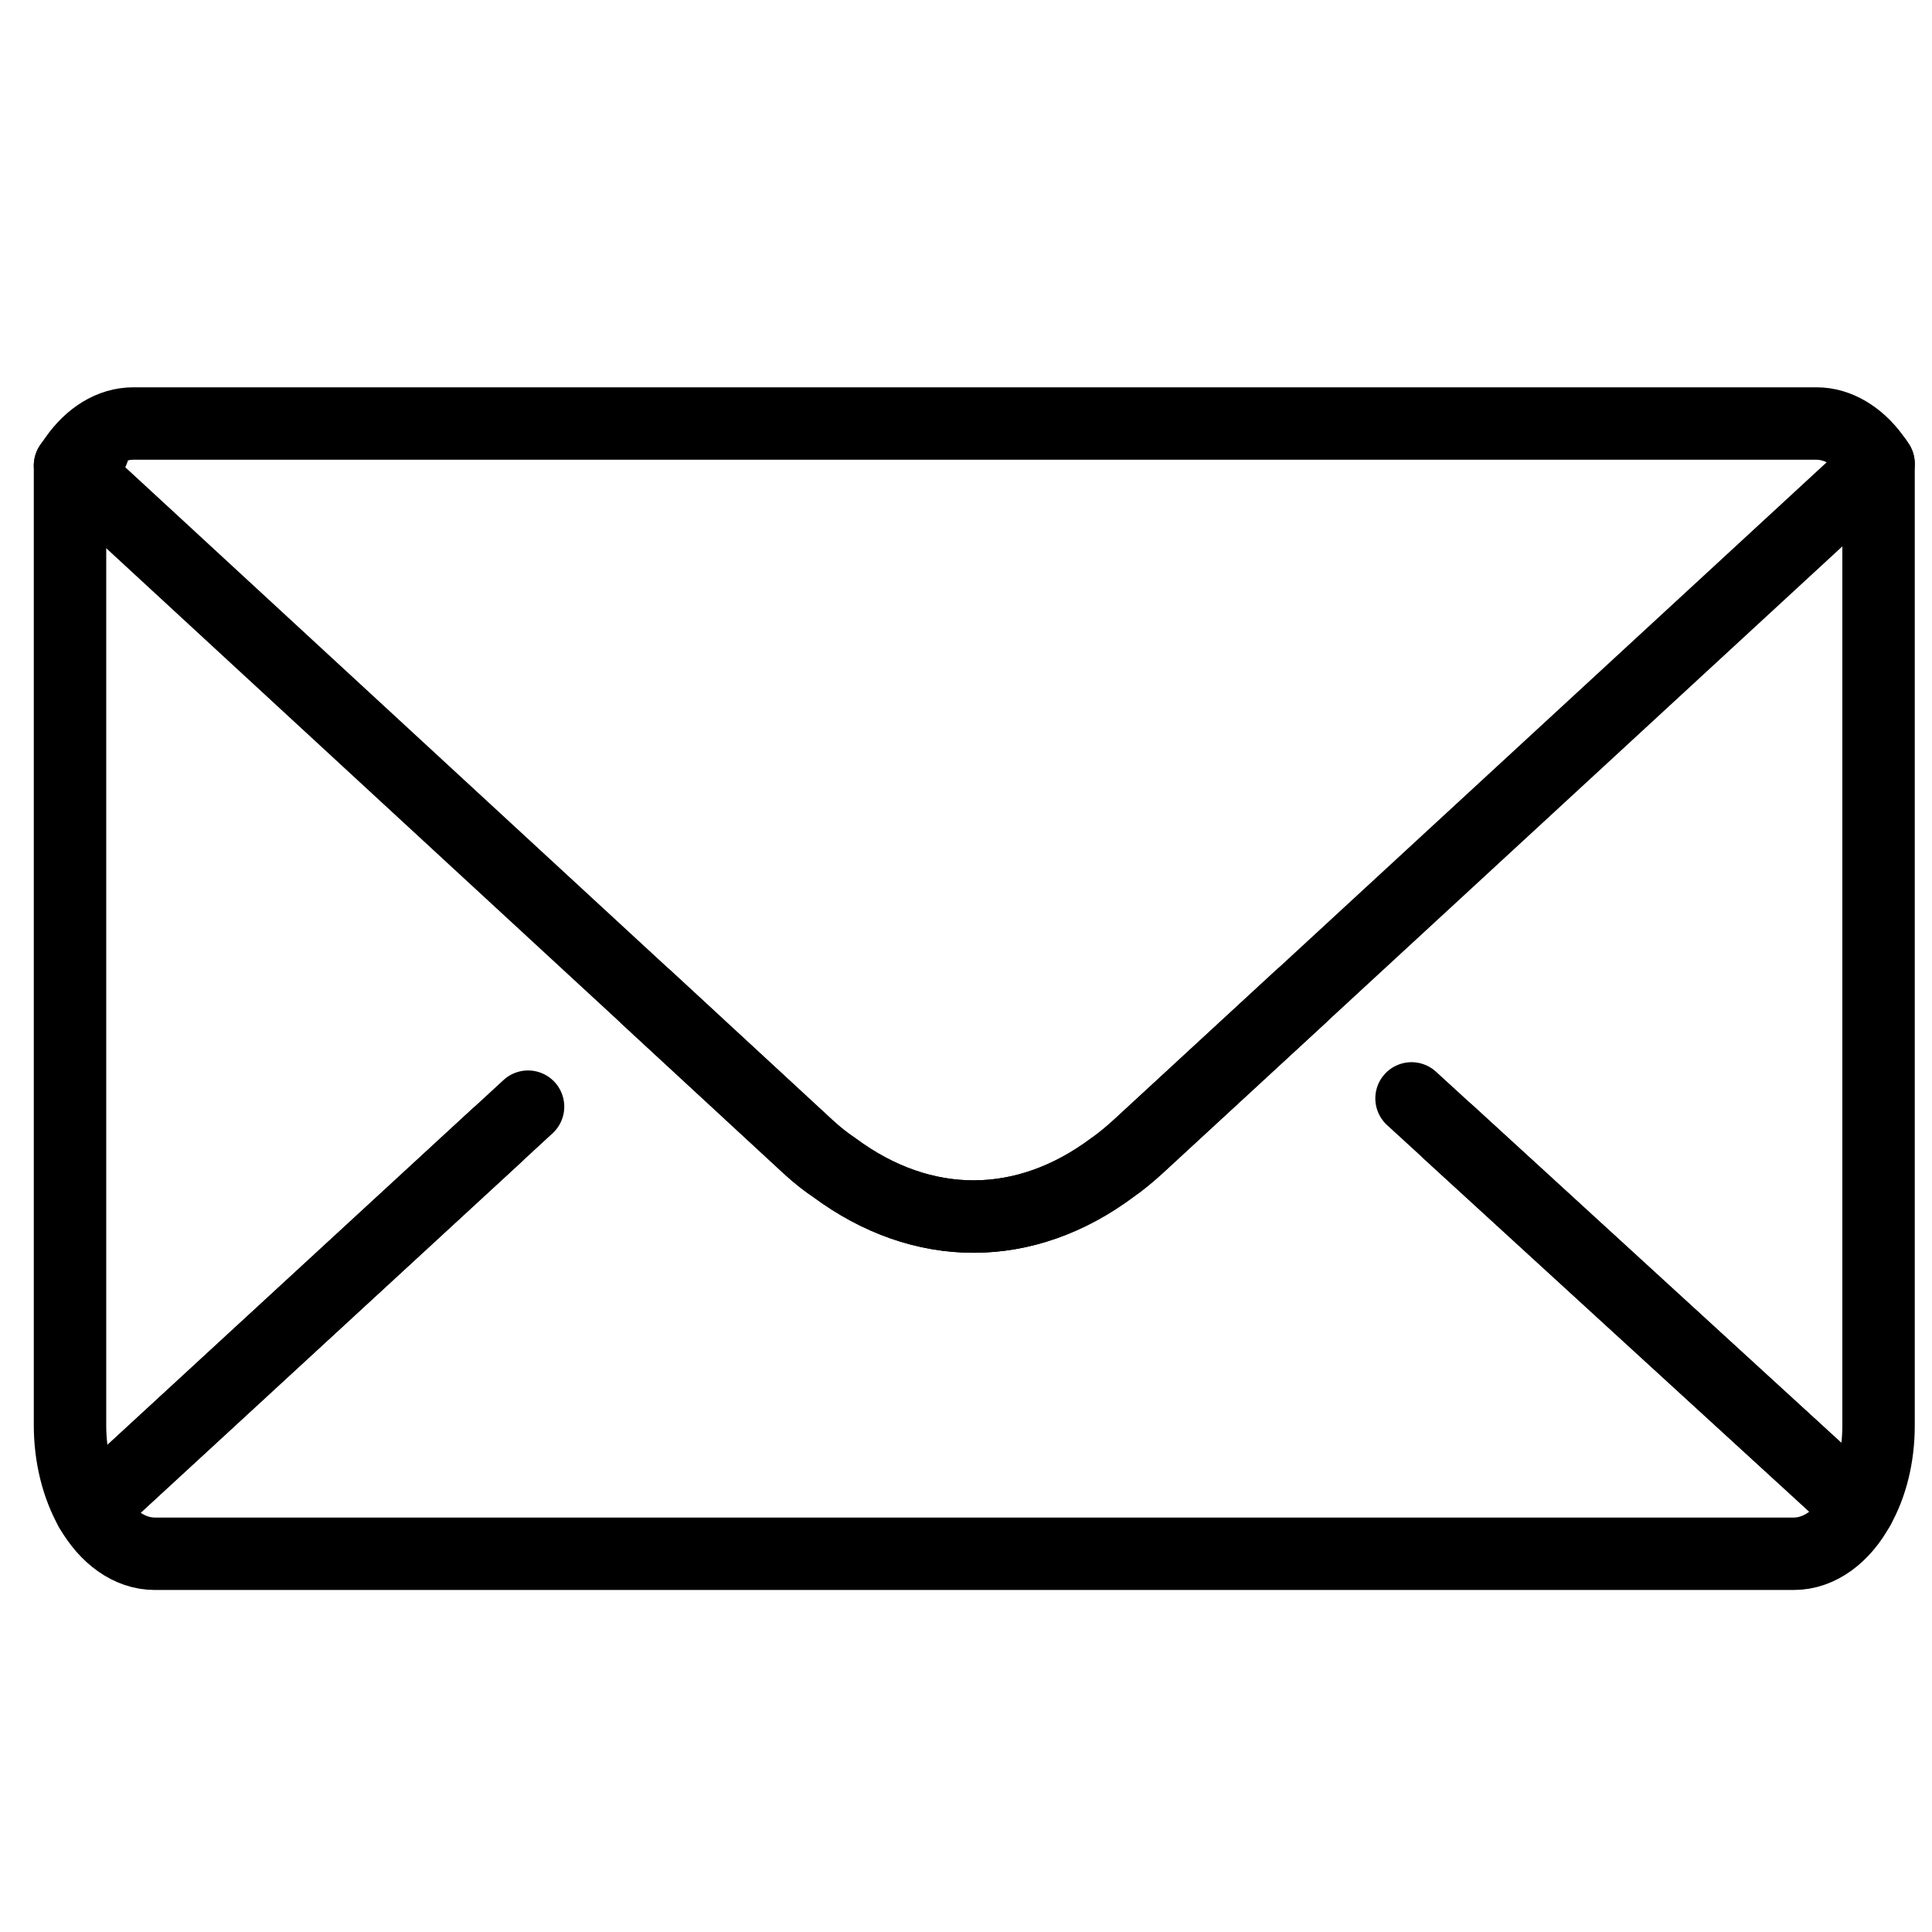
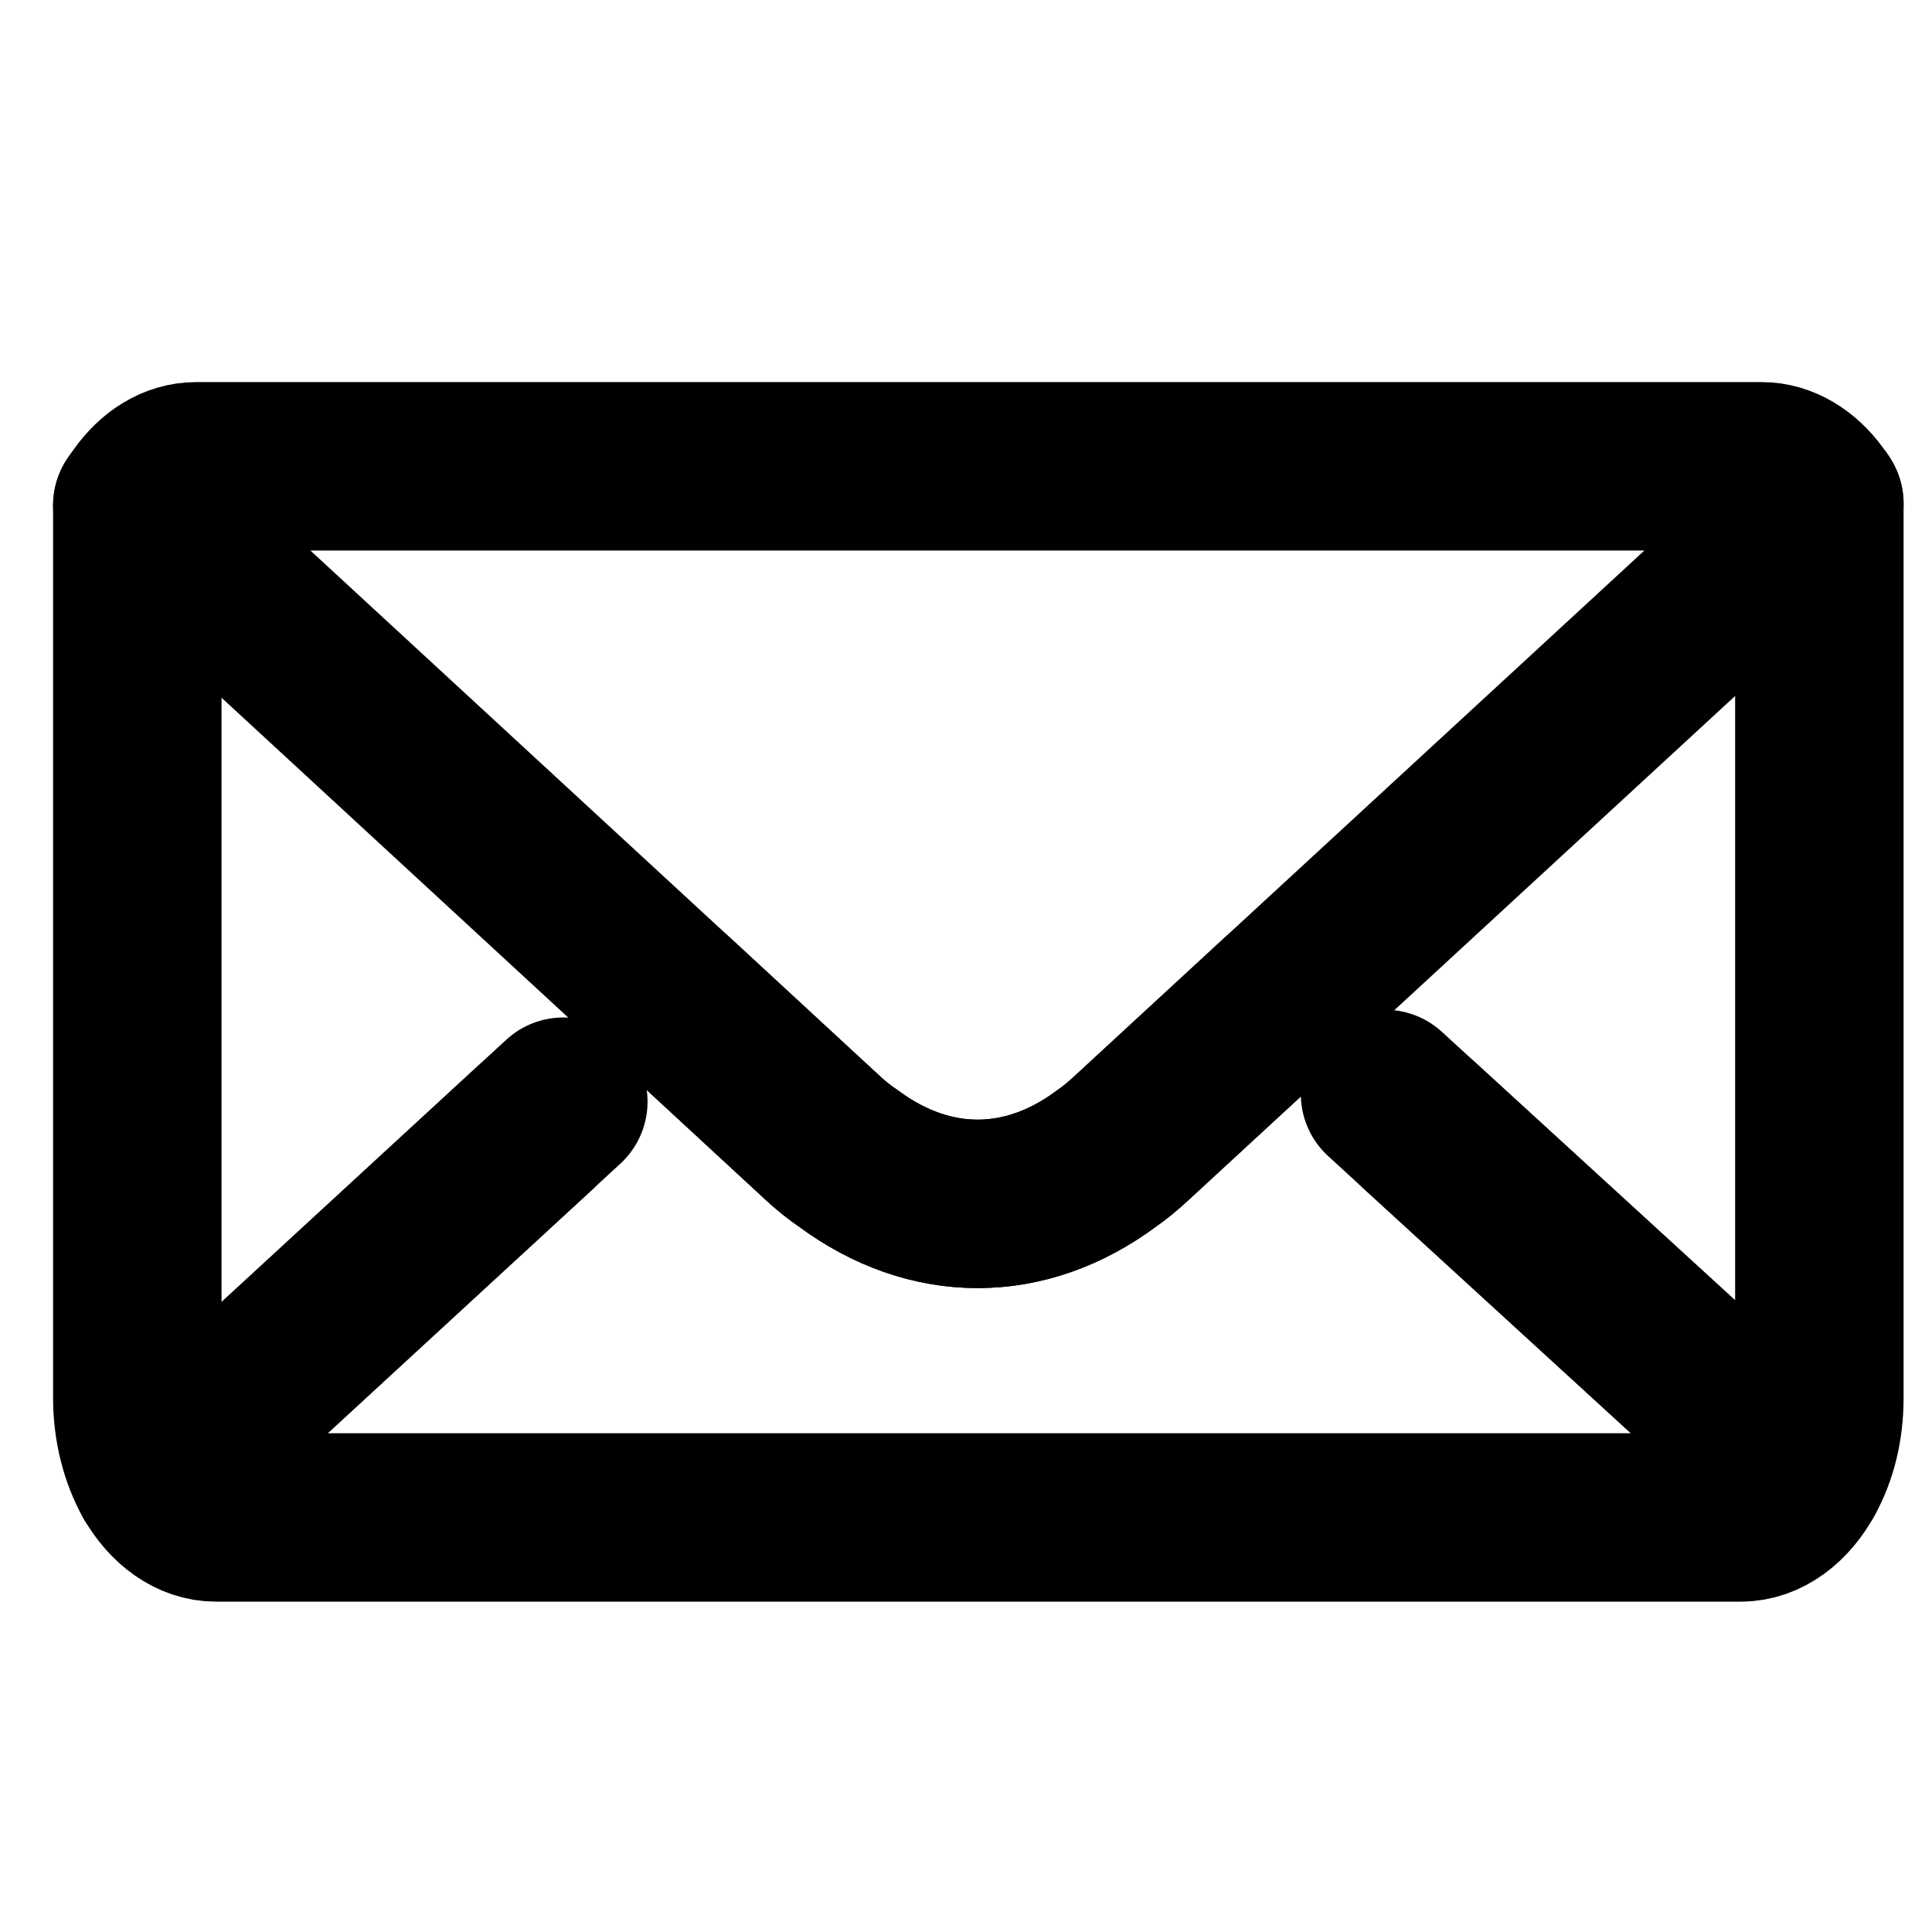
<svg xmlns="http://www.w3.org/2000/svg" width="16" height="16" viewBox="0 0 16 16">
  <defs />
-   <path id="path2" fill="none" stroke="#000000" stroke-miterlimit="10" stroke-width="2" stroke-linecap="round" stroke-linejoin="round" transform="matrix(0.2999097 0 0 0.2999097 -2.684647 -2.760702)" d="M 22.67 40.559 L 11.455 50.89 C 11.105 50.27 10.885 49.45 10.885 48.57 L 10.885 22.06" />
-   <path id="path4" fill="none" stroke="#000000" stroke-miterlimit="10" stroke-width="2" stroke-linecap="round" stroke-linejoin="round" transform="matrix(0.2999097 0 0 0.2999097 -2.684647 -2.760702)" d="M 60.825 22.01 L 60.825 48.57 C 60.825 49.43 60.625 50.22 60.275 50.84 L 48.958 40.478" />
-   <path id="line6" fill="none" stroke="#000000" stroke-miterlimit="10" stroke-width="2" stroke-linecap="round" stroke-linejoin="round" transform="matrix(0.2999097 0 0 0.2999097 -2.684647 -2.760702)" d="M 11.521 21.649 L 11.458 21.61" />
-   <path id="path8" fill="none" stroke="#000000" stroke-miterlimit="10" stroke-width="2" stroke-linecap="round" stroke-linejoin="round" transform="matrix(0.2999097 0 0 0.2999097 -2.684647 -2.760702)" d="M 26.805 36.75 L 31.275 40.88 C 31.515 41.1 31.755 41.29 31.995 41.45 C 34.425 43.25 37.255 43.25 39.675 41.44 C 39.905 41.28 40.145 41.08 40.365 40.88 L 44.865 36.73" />
-   <path id="path12" fill="none" stroke="#000000" stroke-miterlimit="10" stroke-width="2" stroke-linecap="round" stroke-linejoin="round" transform="matrix(0.2999097 0 0 0.2999097 -2.684647 -2.760702)" d="M 47.929 39.536 L 60.275 50.84 C 59.855 51.61 59.205 52.11 58.485 52.11 L 13.225 52.11 C 12.525 52.11 11.885 51.64 11.455 50.89 L 23.533 39.764" />
-   <path id="path16" fill="none" stroke="#000000" stroke-miterlimit="10" stroke-width="2" stroke-linecap="round" stroke-linejoin="round" transform="matrix(0.2999097 0 0 0.2999097 -2.684647 -2.760702)" d="M 60.825 22.01 L 44.865 36.73 L 40.365 40.88 C 40.145 41.08 39.905 41.28 39.675 41.44 C 37.255 43.25 34.425 43.25 31.995 41.45 C 31.755 41.29 31.515 41.1 31.275 40.88 L 26.805 36.75 L 10.885 22.06 C 10.925 22 10.975 21.93 11.025 21.86 C 11.445 21.26 12.015 20.9 12.635 20.9 L 59.115 20.9 C 59.705 20.9 60.275 21.25 60.685 21.81 C 60.735 21.87 60.785 21.94 60.825 22.01 Z" />
+   <path id="path2" fill="none" stroke="#000000" stroke-miterlimit="10" stroke-width="1.395" stroke-linecap="round" stroke-linejoin="round" transform="matrix(1 0 0 1 0.6101695 0.4067797)" d="M 3.815 8.939 L 0.686 11.82 C 0.589 11.647 0.527 11.418 0.527 11.173 L 0.527 3.779" />
+   <path id="path4" fill="none" stroke="#000000" stroke-miterlimit="10" stroke-width="1.395" stroke-linecap="round" stroke-linejoin="round" transform="matrix(1 0 0 1 0.6101695 0.4067797)" d="M 14.457 3.765 L 14.457 11.173 C 14.457 11.413 14.401 11.633 14.304 11.806 L 11.147 8.916" />
+   <path id="line6" fill="none" stroke="#000000" stroke-miterlimit="10" stroke-width="1.395" stroke-linecap="round" stroke-linejoin="round" transform="matrix(1 0 0 1 0.6101695 0.4067797)" d="M 0.705 3.664 L 0.687 3.653" />
+   <path id="path8" fill="none" stroke="#000000" stroke-miterlimit="10" stroke-width="1.395" stroke-linecap="round" stroke-linejoin="round" transform="matrix(1 0 0 1 0.6101695 0.4067797)" d="M 4.968 7.876 L 6.215 9.028 C 6.282 9.089 6.349 9.142 6.416 9.187 C 7.093 9.689 7.883 9.689 8.558 9.184 C 8.622 9.14 8.689 9.084 8.75 9.028 L 10.006 7.87" />
+   <path id="path12" fill="none" stroke="#000000" stroke-miterlimit="10" stroke-width="1.395" stroke-linecap="round" stroke-linejoin="round" transform="matrix(1 0 0 1 0.6101695 0.4067797)" d="M 10.86 8.653 L 14.304 11.806 C 14.187 12.021 14.005 12.16 13.805 12.16 L 1.18 12.16 C 0.985 12.16 0.806 12.029 0.686 11.82 L 4.055 8.717" />
+   <path id="path16" fill="none" stroke="#000000" stroke-miterlimit="10" stroke-width="1.395" stroke-linecap="round" stroke-linejoin="round" transform="matrix(1 0 0 1 0.6101695 0.4067797)" d="M 14.457 3.765 L 10.005 7.87 L 8.75 9.028 C 8.689 9.084 8.622 9.14 8.558 9.184 C 7.883 9.689 7.093 9.689 6.416 9.187 C 6.349 9.142 6.282 9.089 6.215 9.028 L 4.968 7.876 L 0.527 3.779 C 0.539 3.762 0.552 3.742 0.566 3.723 C 0.684 3.555 0.843 3.455 1.015 3.455 L 13.98 3.455 C 14.145 3.455 14.304 3.553 14.418 3.709 C 14.432 3.726 14.446 3.745 14.457 3.765 Z" />
</svg>
